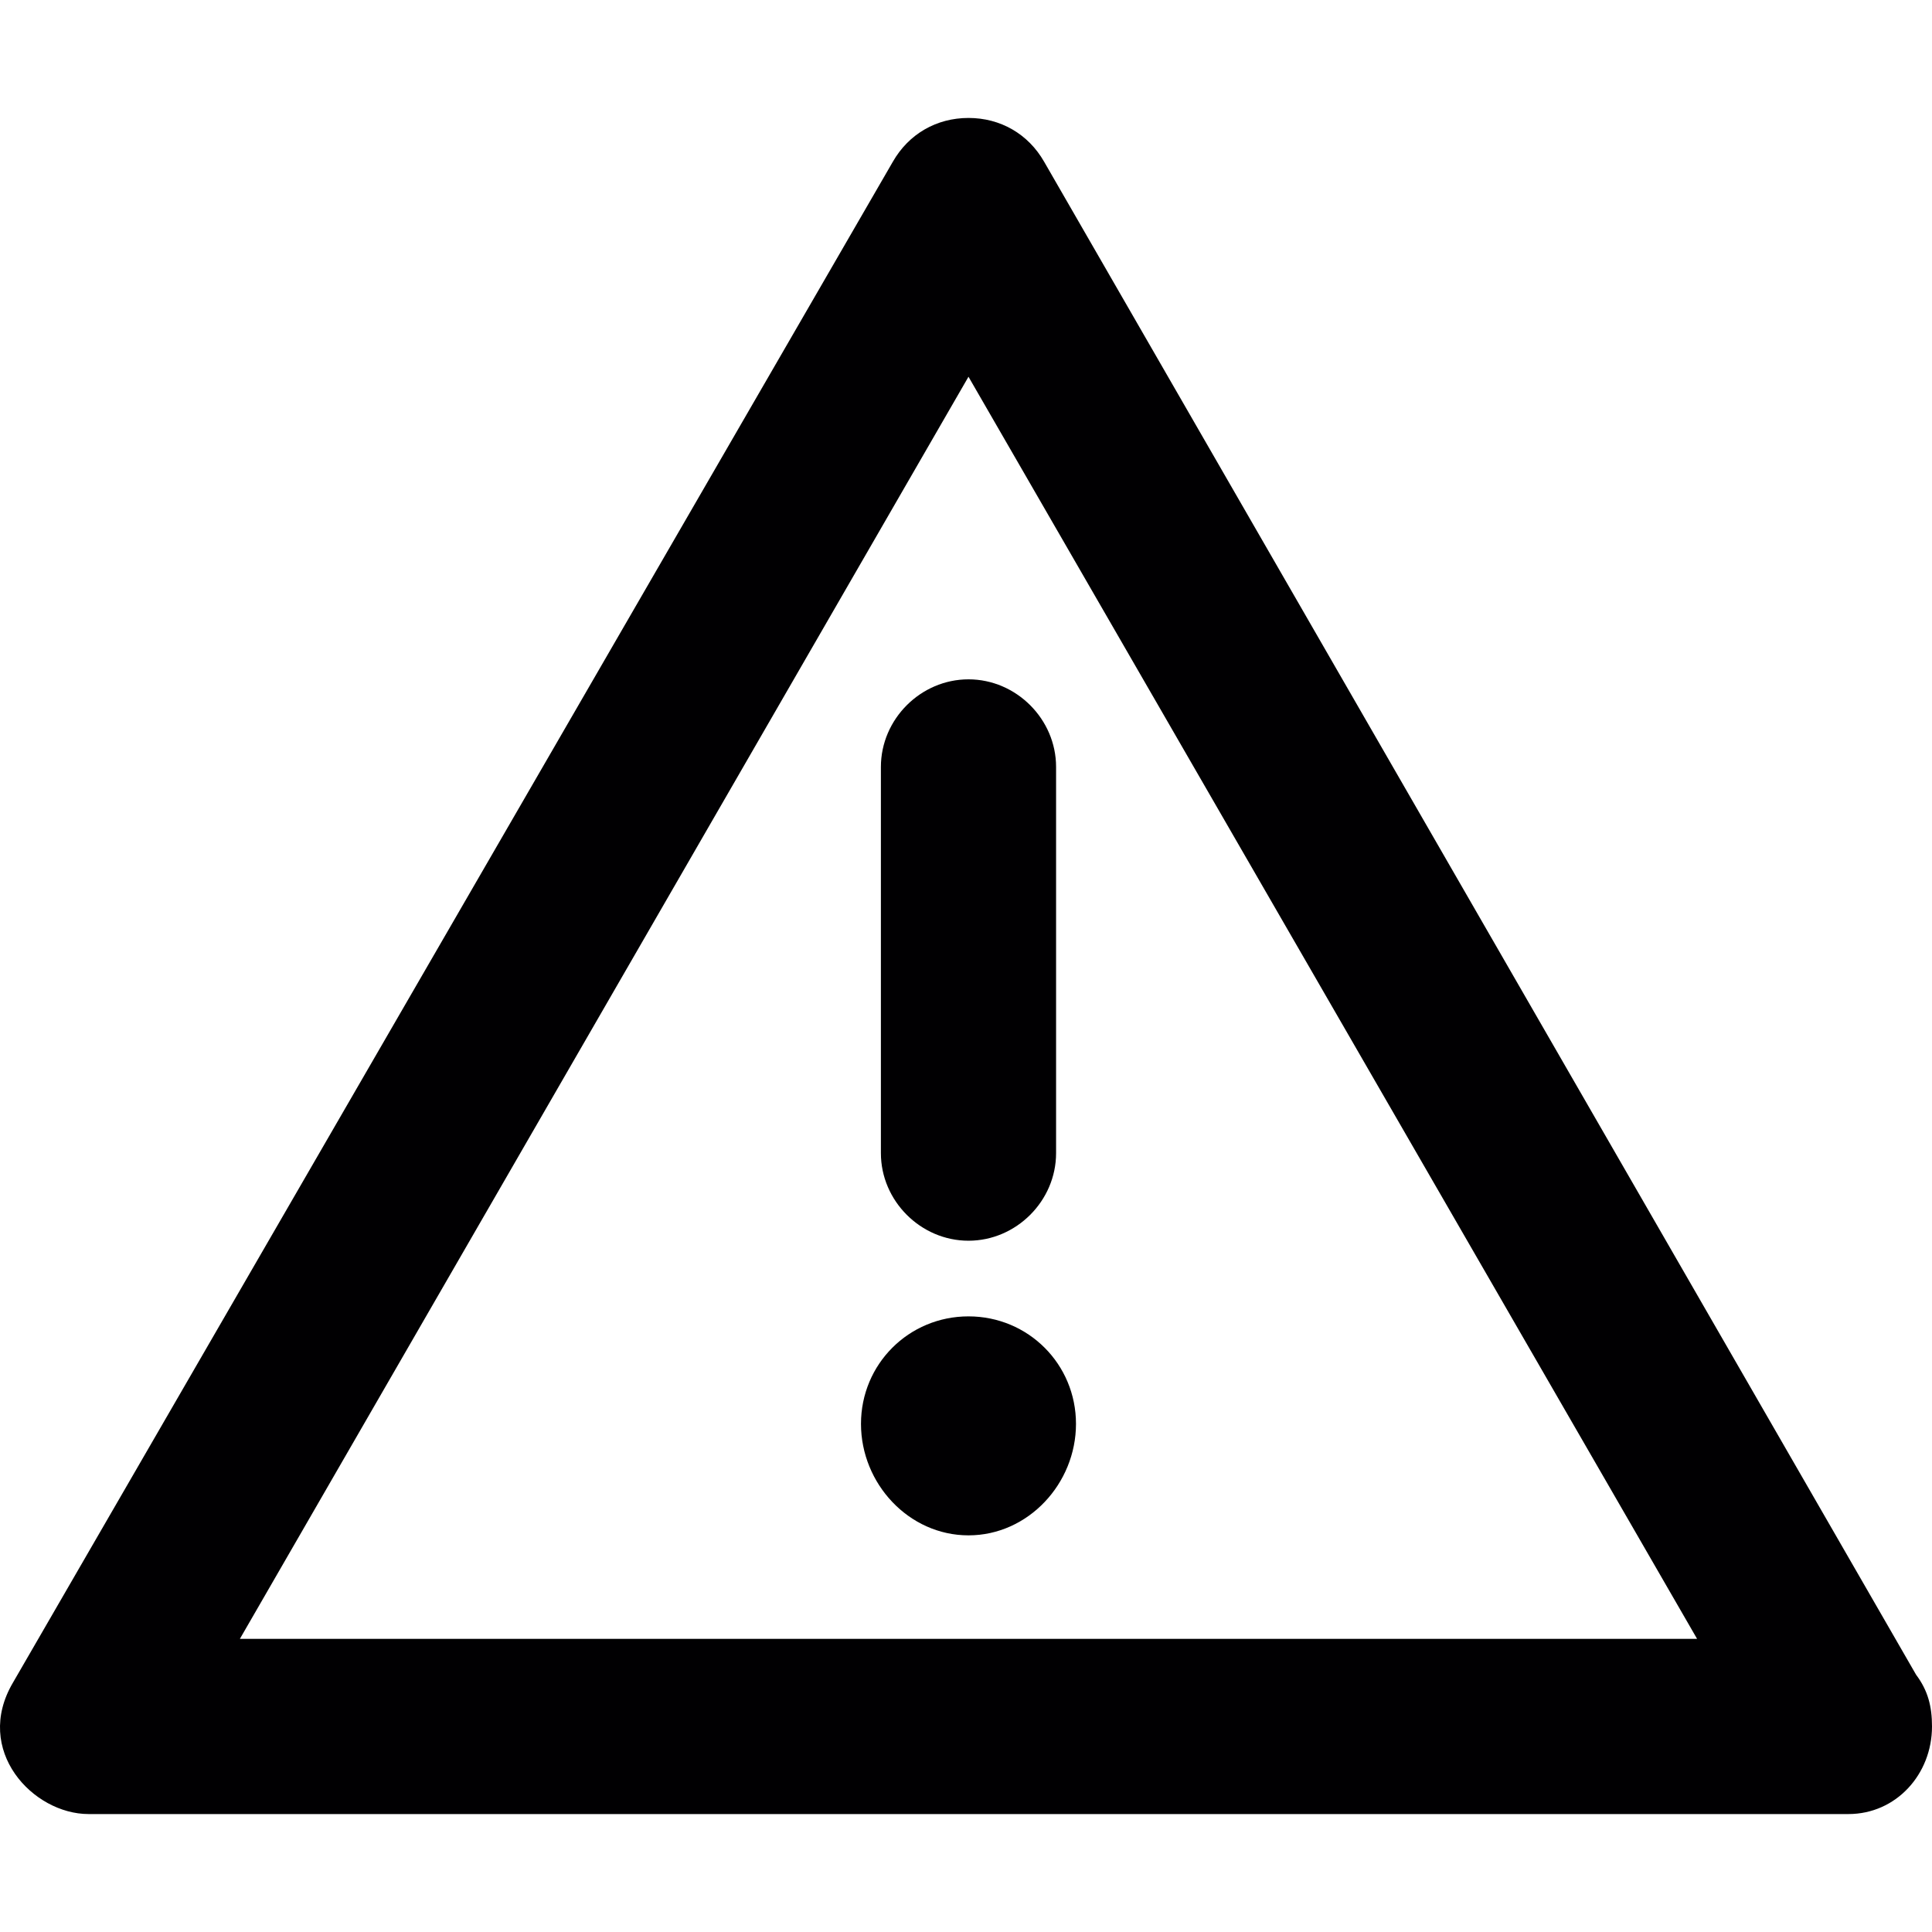
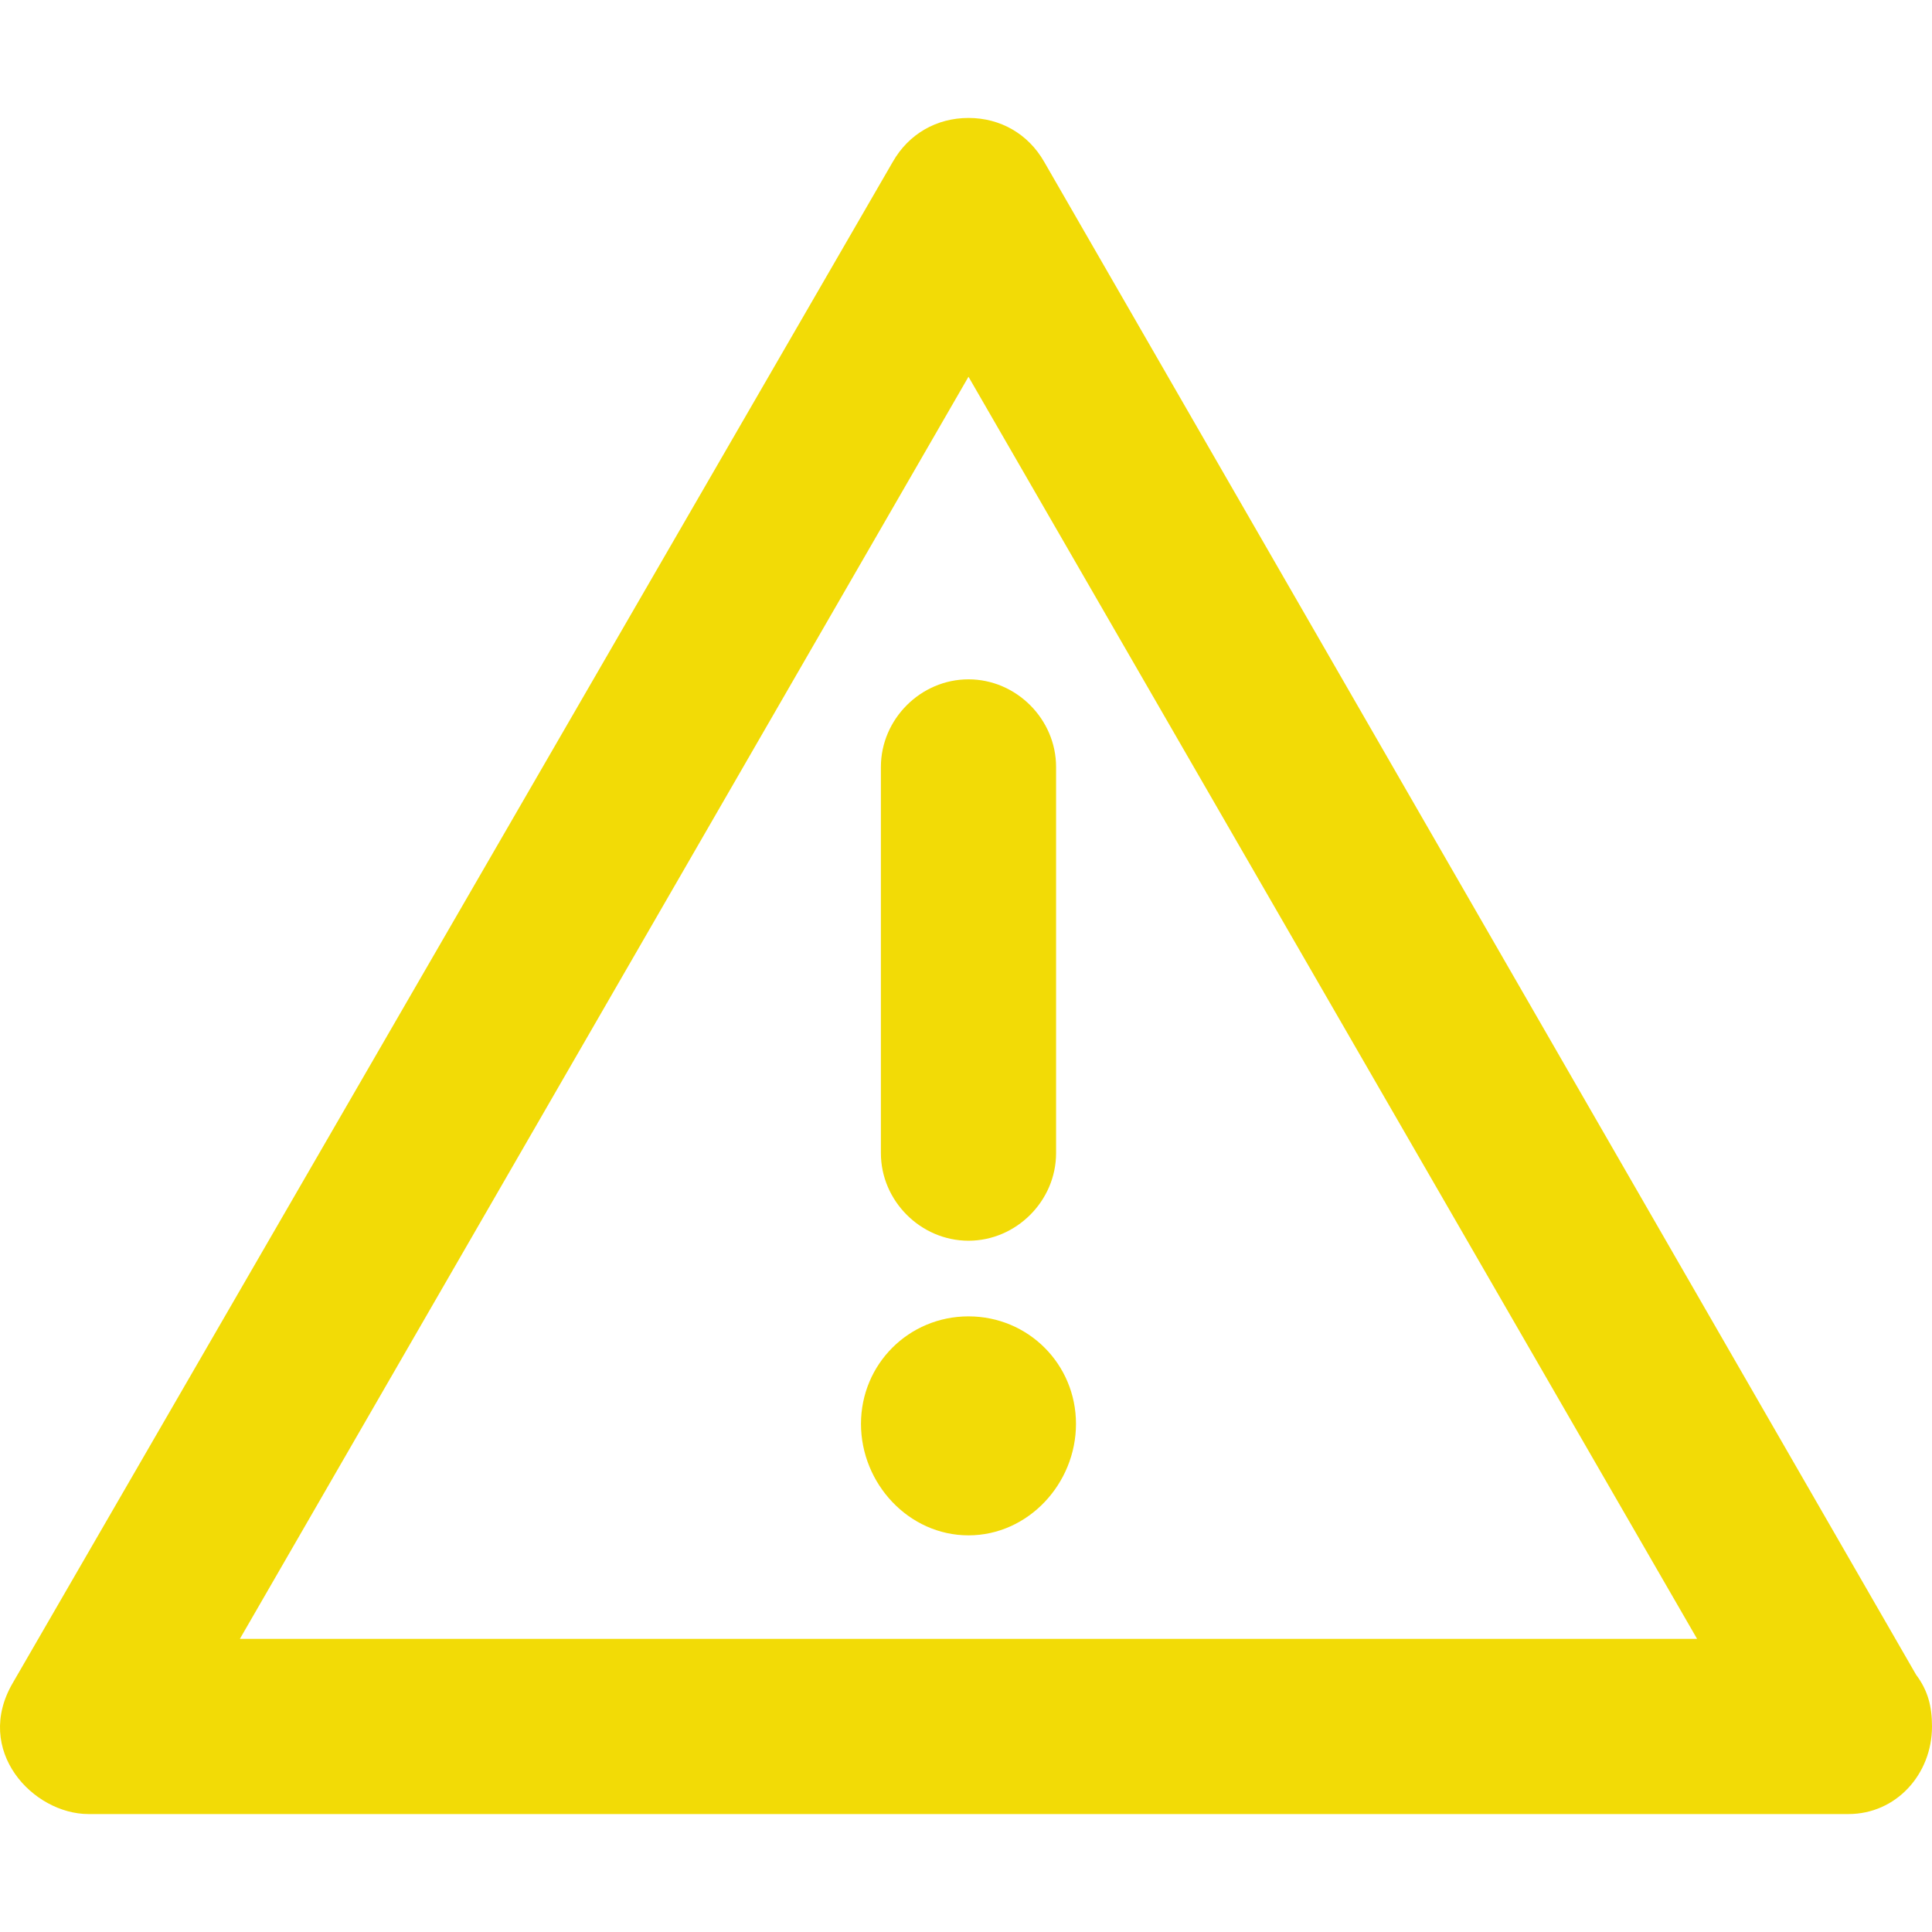
<svg xmlns="http://www.w3.org/2000/svg" version="1.1" id="Capa_1" x="0px" y="0px" viewBox="0 0 485.249 485.249" style="enable-background:new 0 0 485.249 485.249;" xml:space="preserve">
  <g>
    <g>
-       <path style="fill:#010002;" d="M481.249,420.625l-219-380c-4-7-11-11-19-11s-15,4-19,11l-221,382c-10,17,5,33,19,33h442    c12,0,21-10,21-22C485.249,428.625,484.249,424.625,481.249,420.625z M60.249,411.625l183-317l183,317H60.249z" />
-       <path style="fill:#010002;" d="M221.249,192.625v97c0,12,10,22,22,22s22-10,22-22v-97c0-12-10-22-22-22    S221.249,180.625,221.249,192.625z" />
-       <path style="fill:#010002;" d="M243.249,330.625c-15,0-27,12-27,27s12,28,27,28s27-13,27-28S258.249,330.625,243.249,330.625z" />
+       <path style="fill:#F2DB06;" d="M481.249,420.625l-219-380c-4-7-11-11-19-11s-15,4-19,11l-221,382c-10,17,5,33,19,33h442    c12,0,21-10,21-22C485.249,428.625,484.249,424.625,481.249,420.625z M60.249,411.625l183-317l183,317H60.249z" />
+       <path style="fill:#F2DB06;" d="M221.249,192.625v97c0,12,10,22,22,22s22-10,22-22v-97c0-12-10-22-22-22    S221.249,180.625,221.249,192.625z" />
+       <path style="fill:#F2DB06;" d="M243.249,330.625c-15,0-27,12-27,27s12,28,27,28s27-13,27-28S258.249,330.625,243.249,330.625z" />
    </g>
  </g>
</svg>
